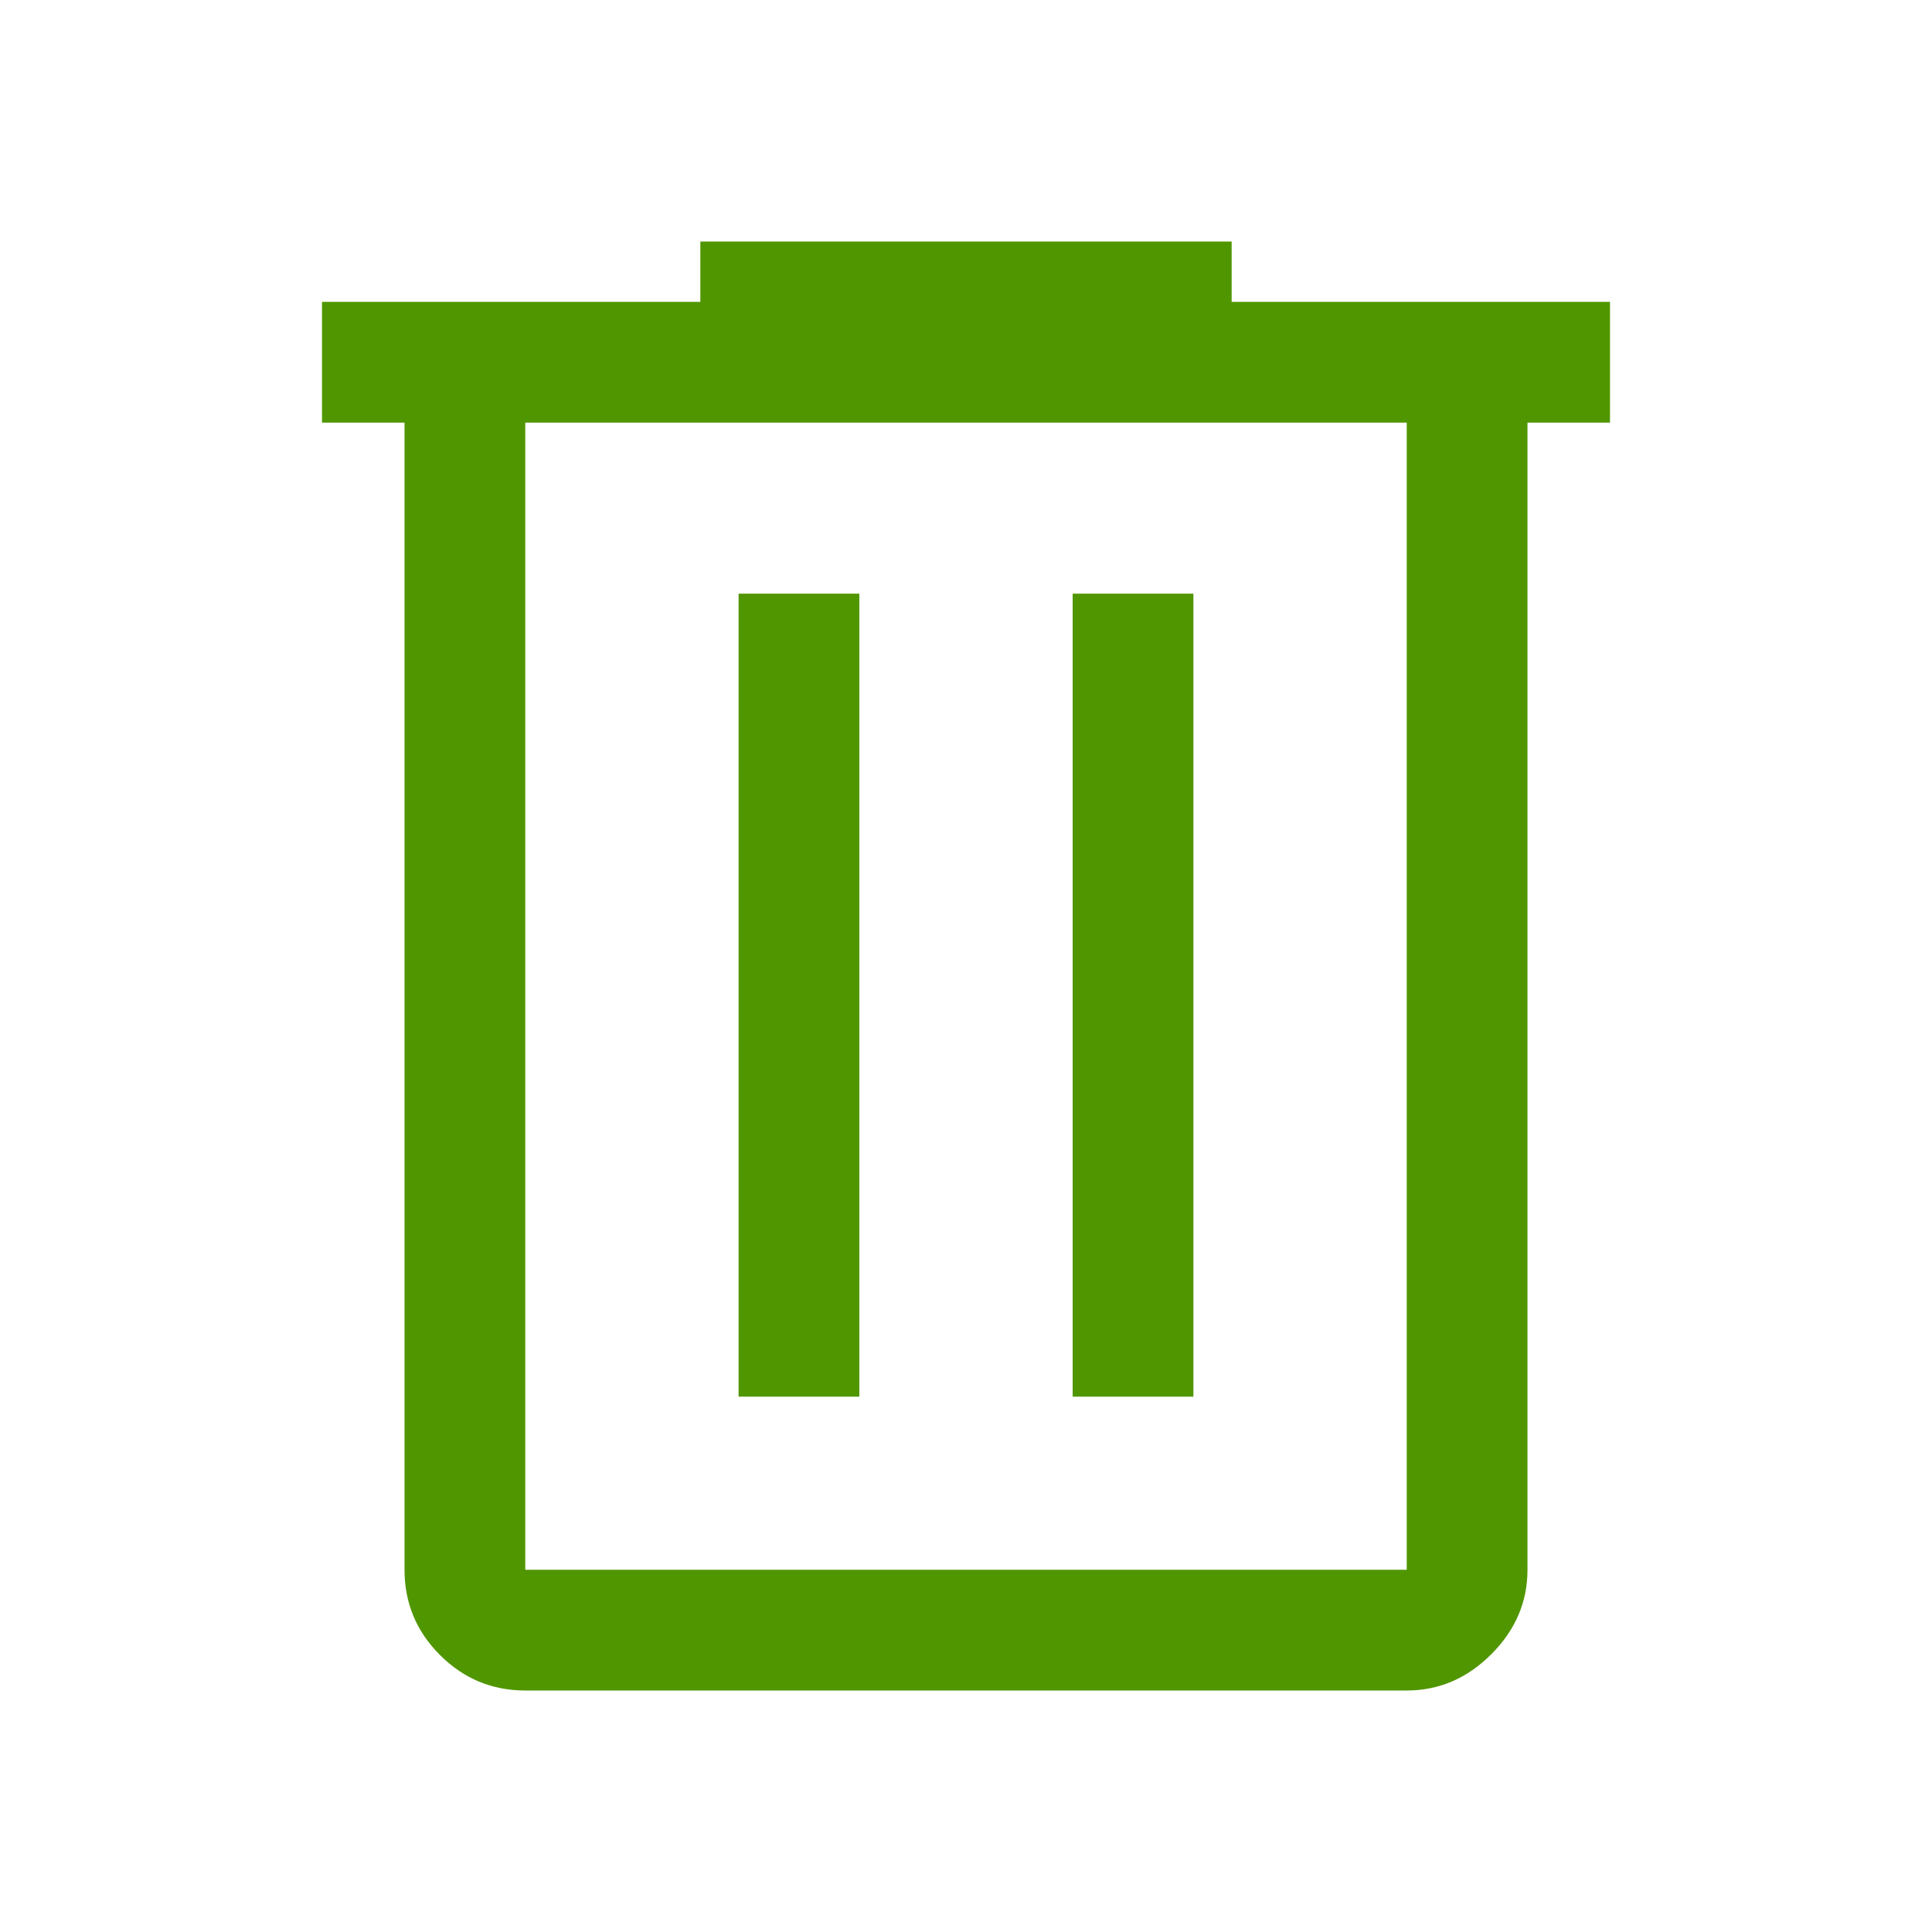
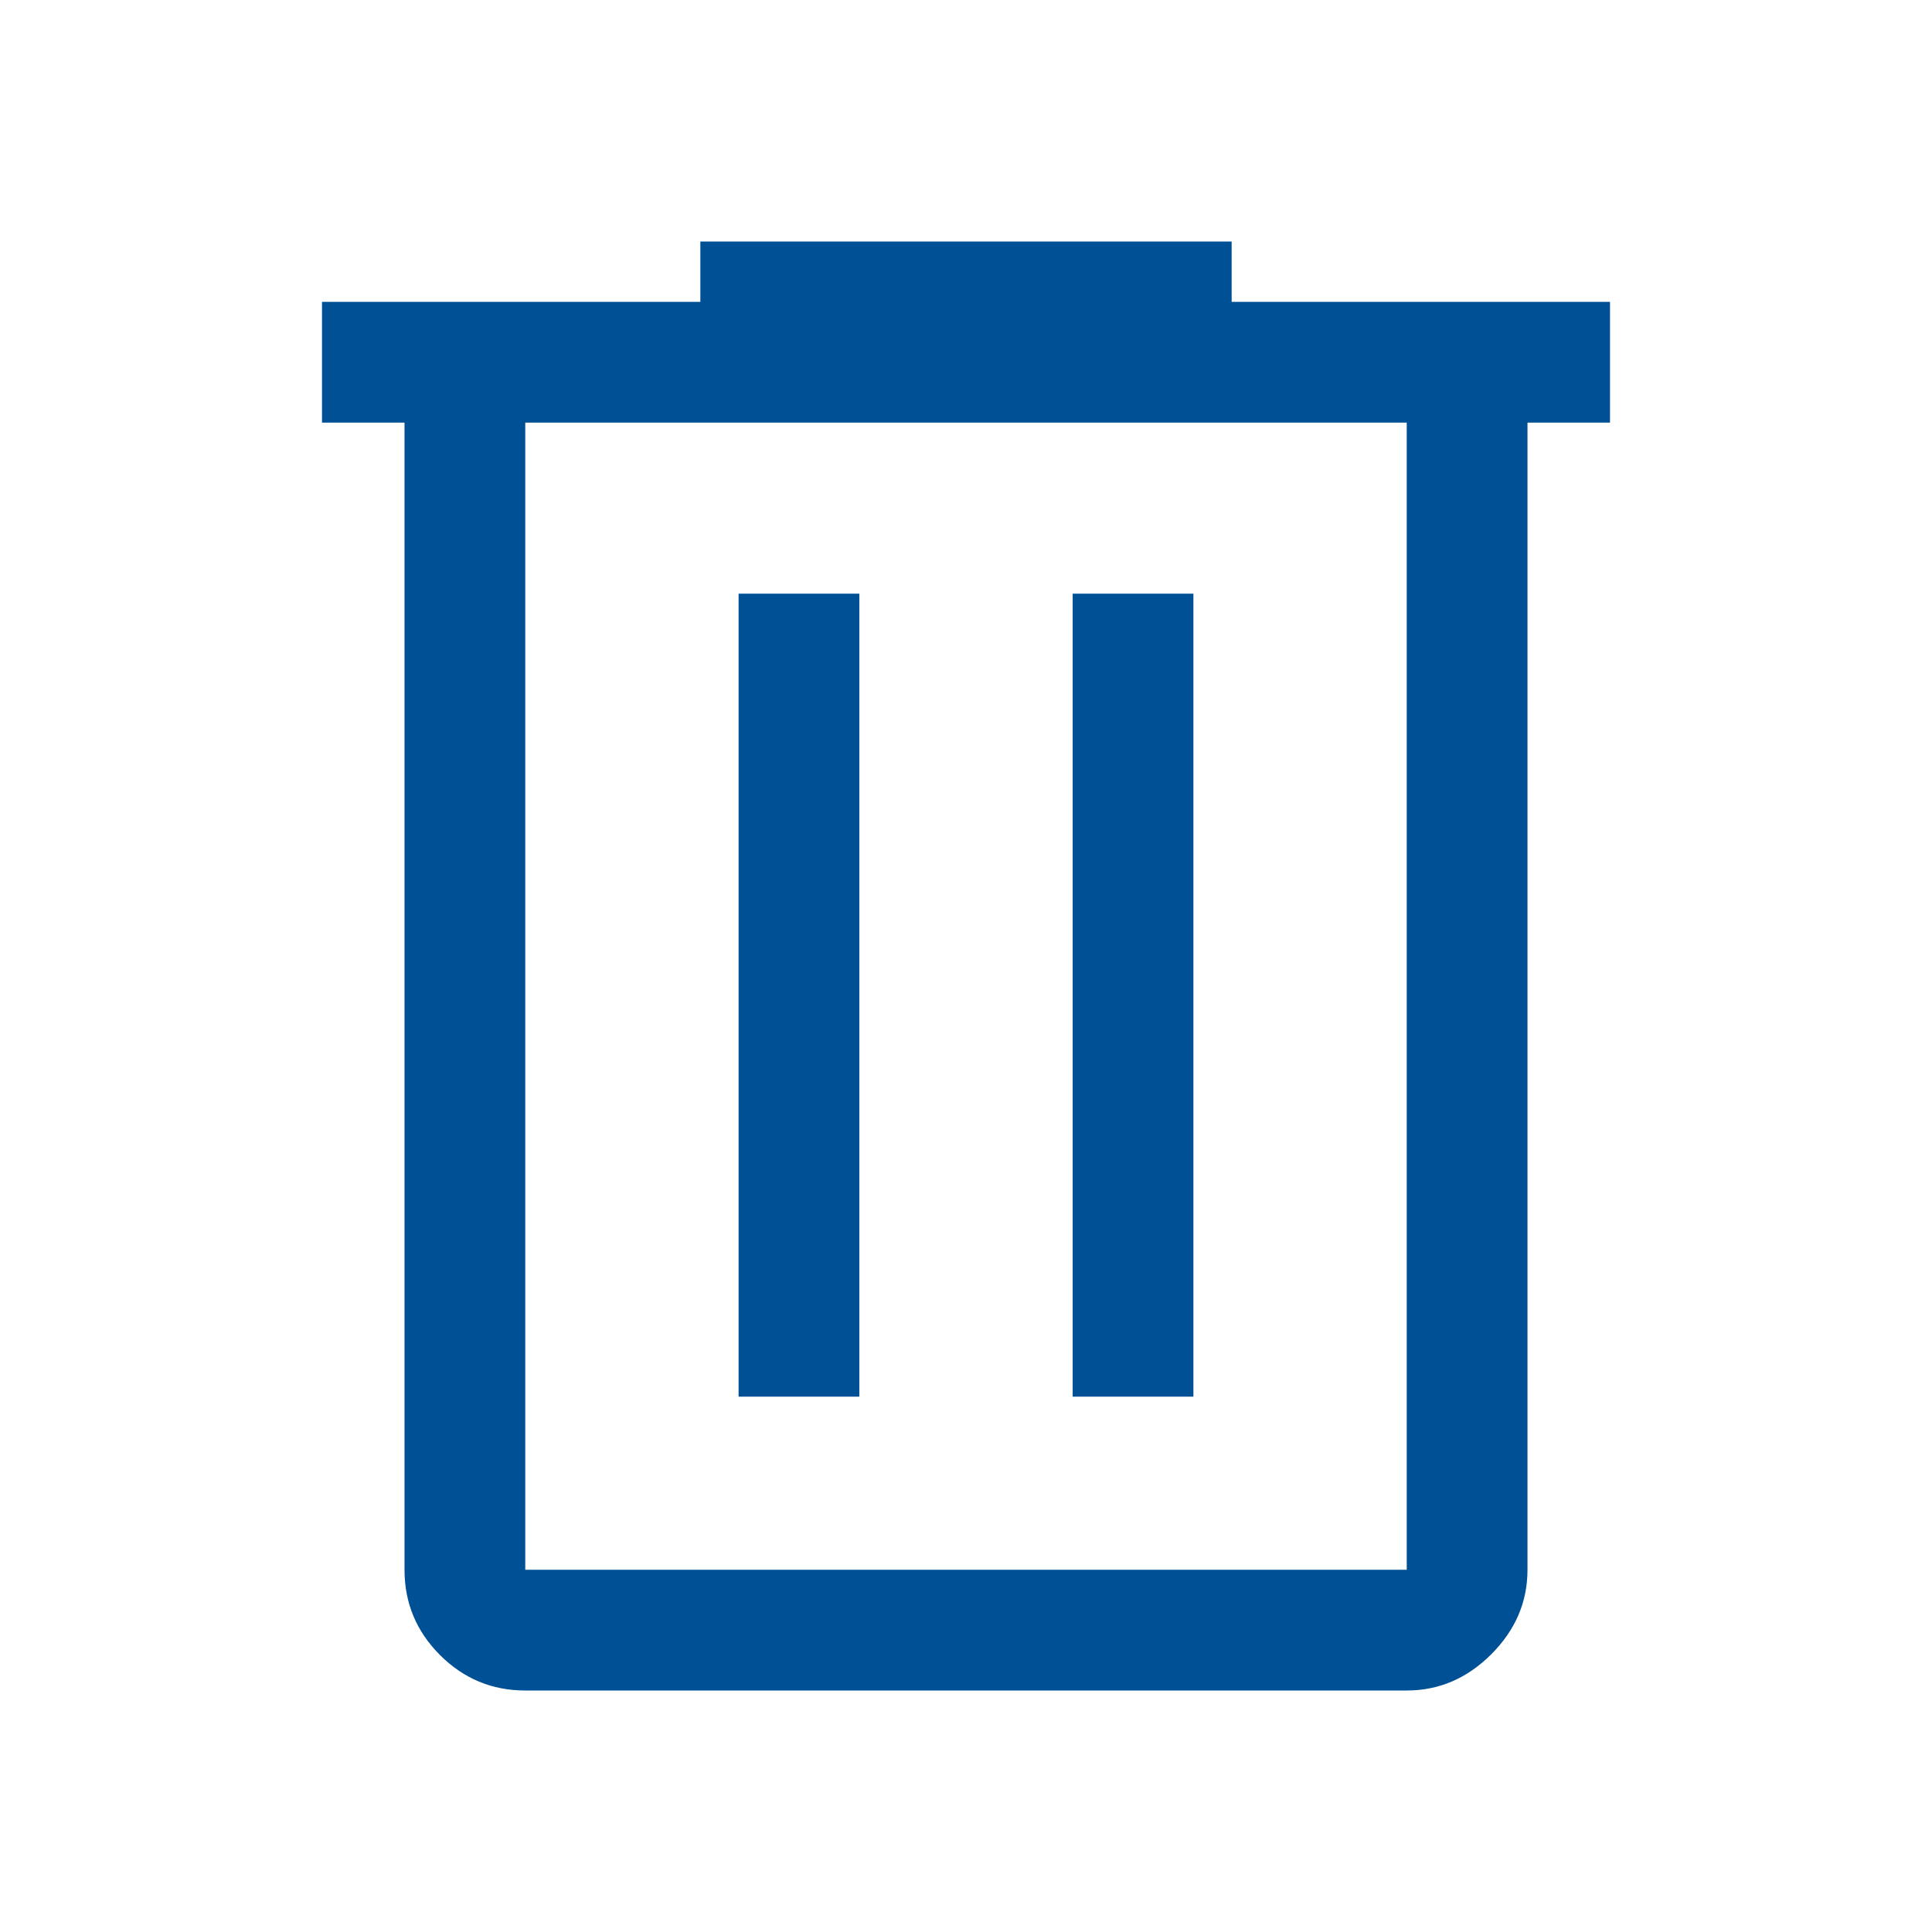
- <svg xmlns="http://www.w3.org/2000/svg" height="48" fill="rgb(80,150,0)" viewBox="0 96 960 960" width="48">
+ <svg xmlns="http://www.w3.org/2000/svg" height="48" fill="rgb(0,80,150)" viewBox="0 96 960 960" width="48">
  <path d="M261 936q-24.75 0-42.375-17.625T201 876V306h-41v-60h188v-30h264v30h188v60h-41v570q0 24-18 42t-42 18H261Zm438-630H261v570h438V306ZM367 790h60V391h-60v399Zm166 0h60V391h-60v399ZM261 306v570-570Z" />
</svg>
